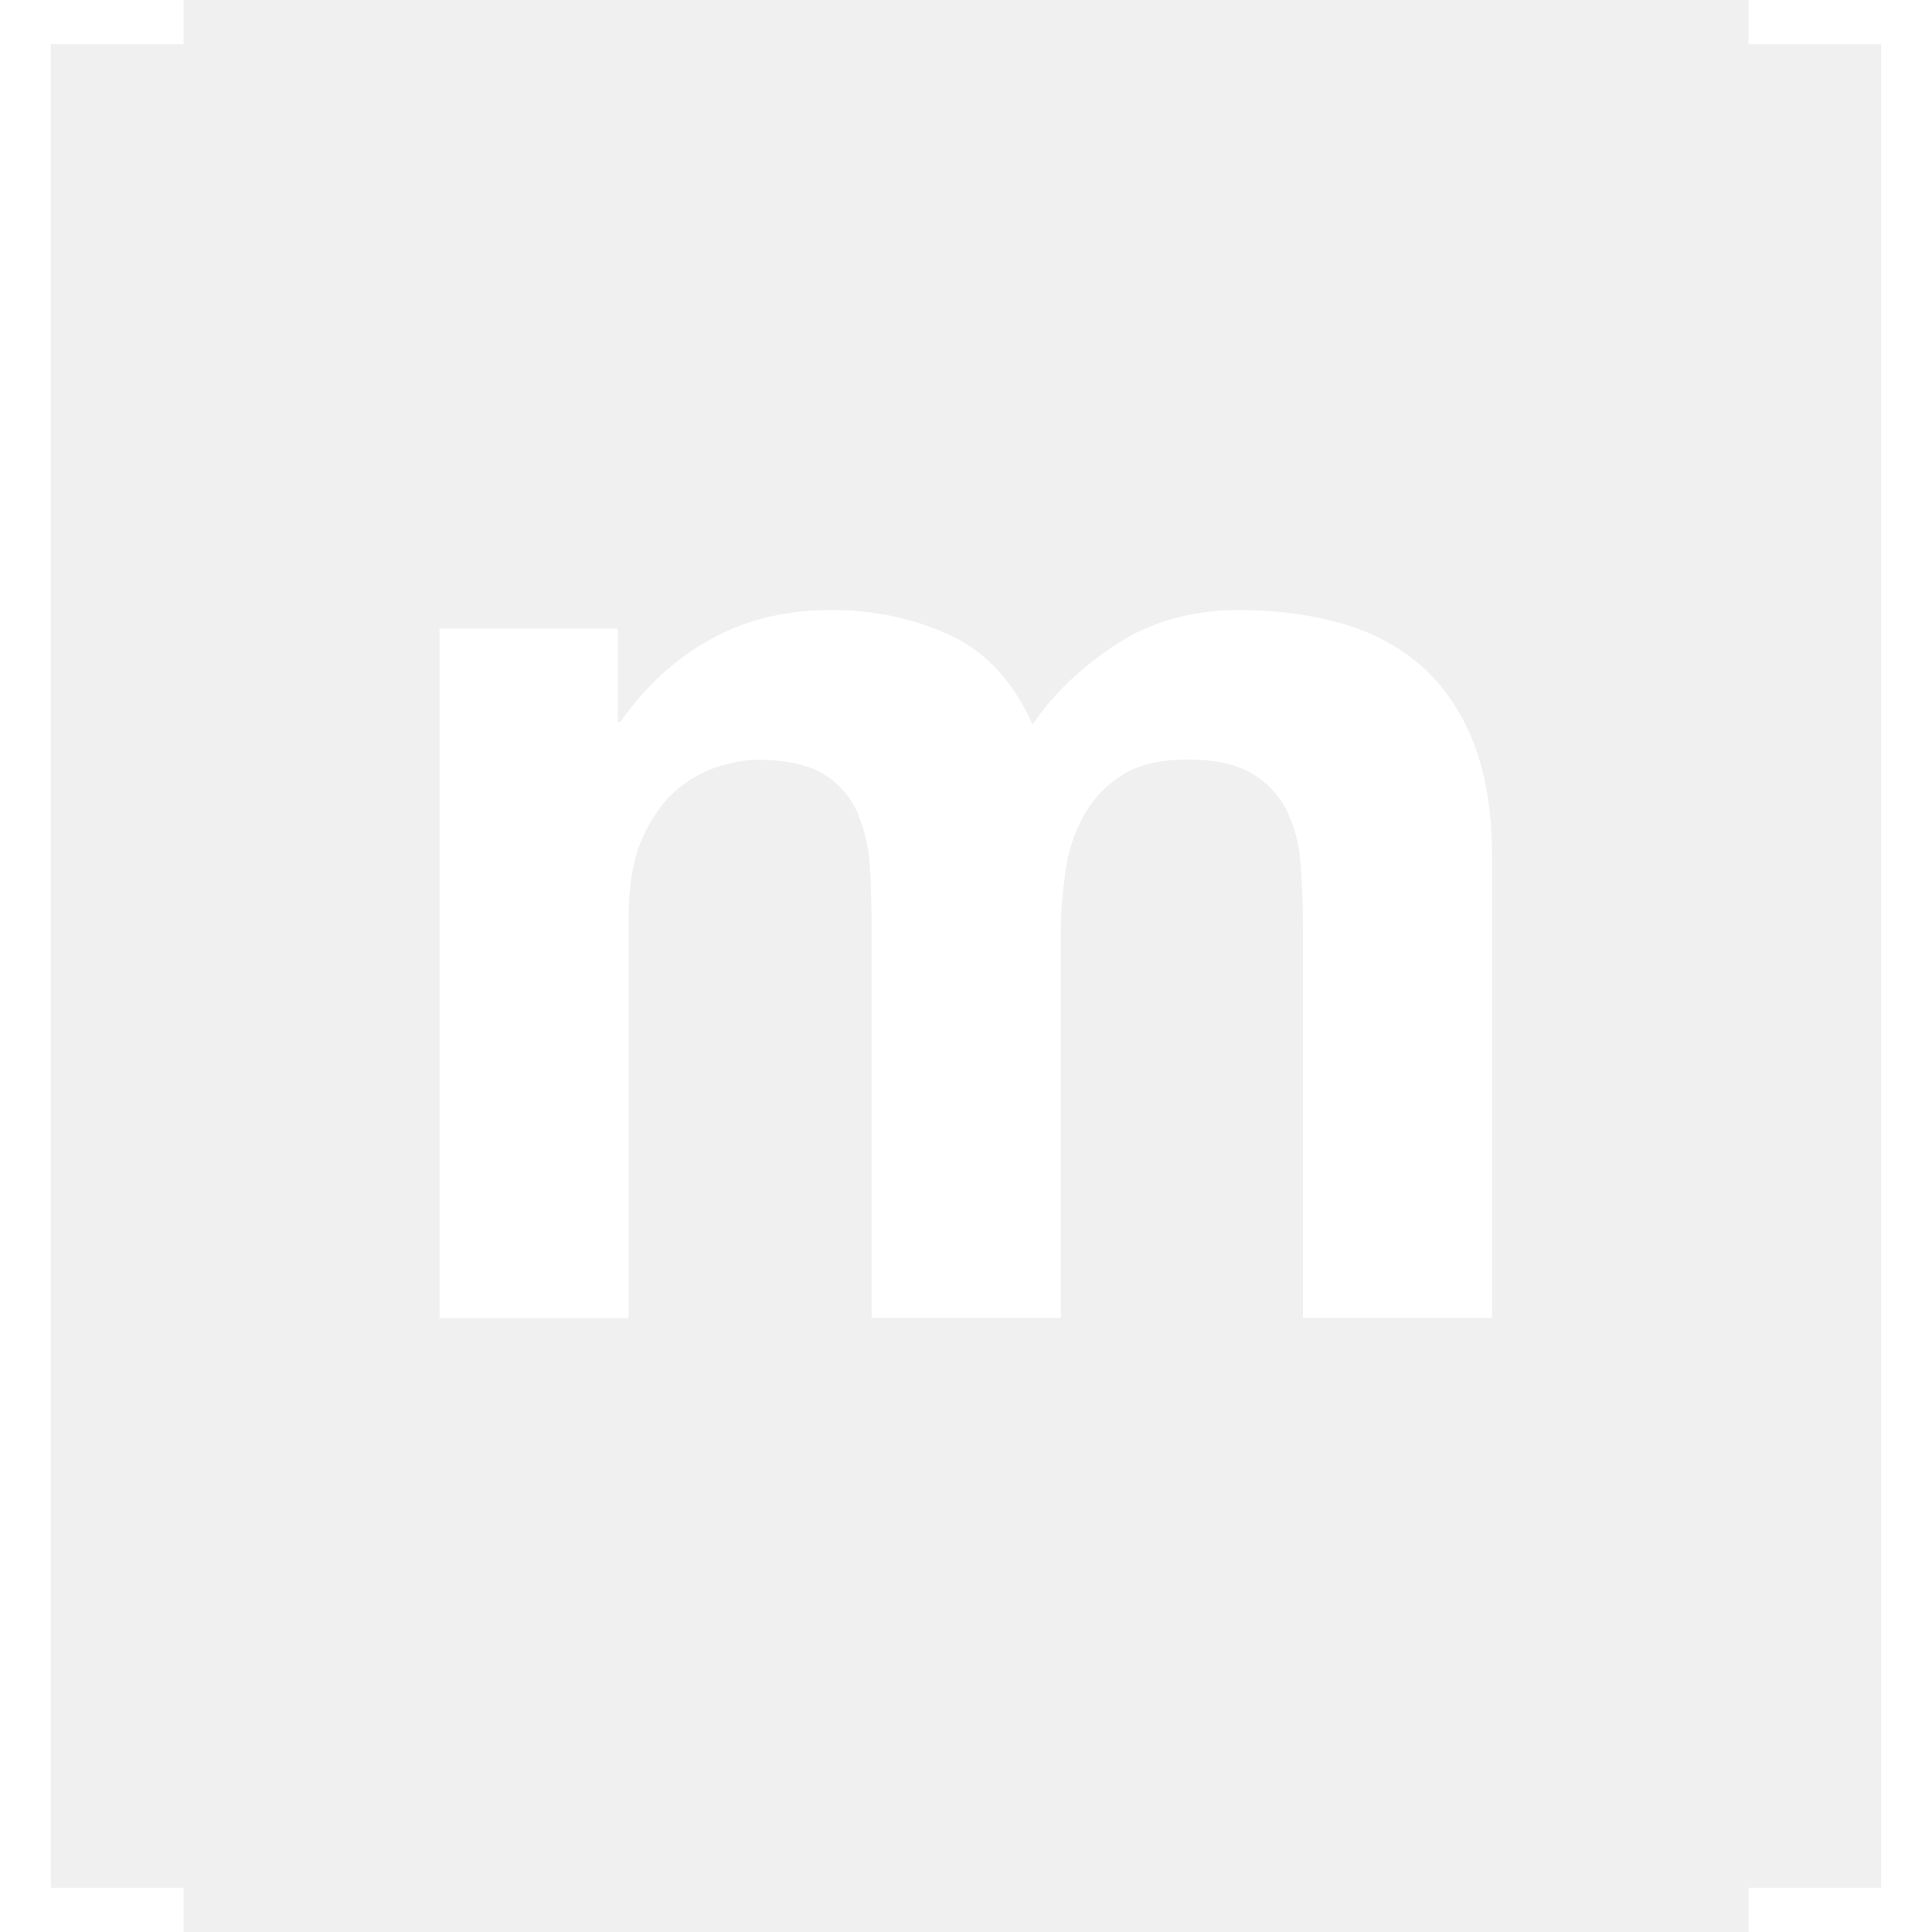
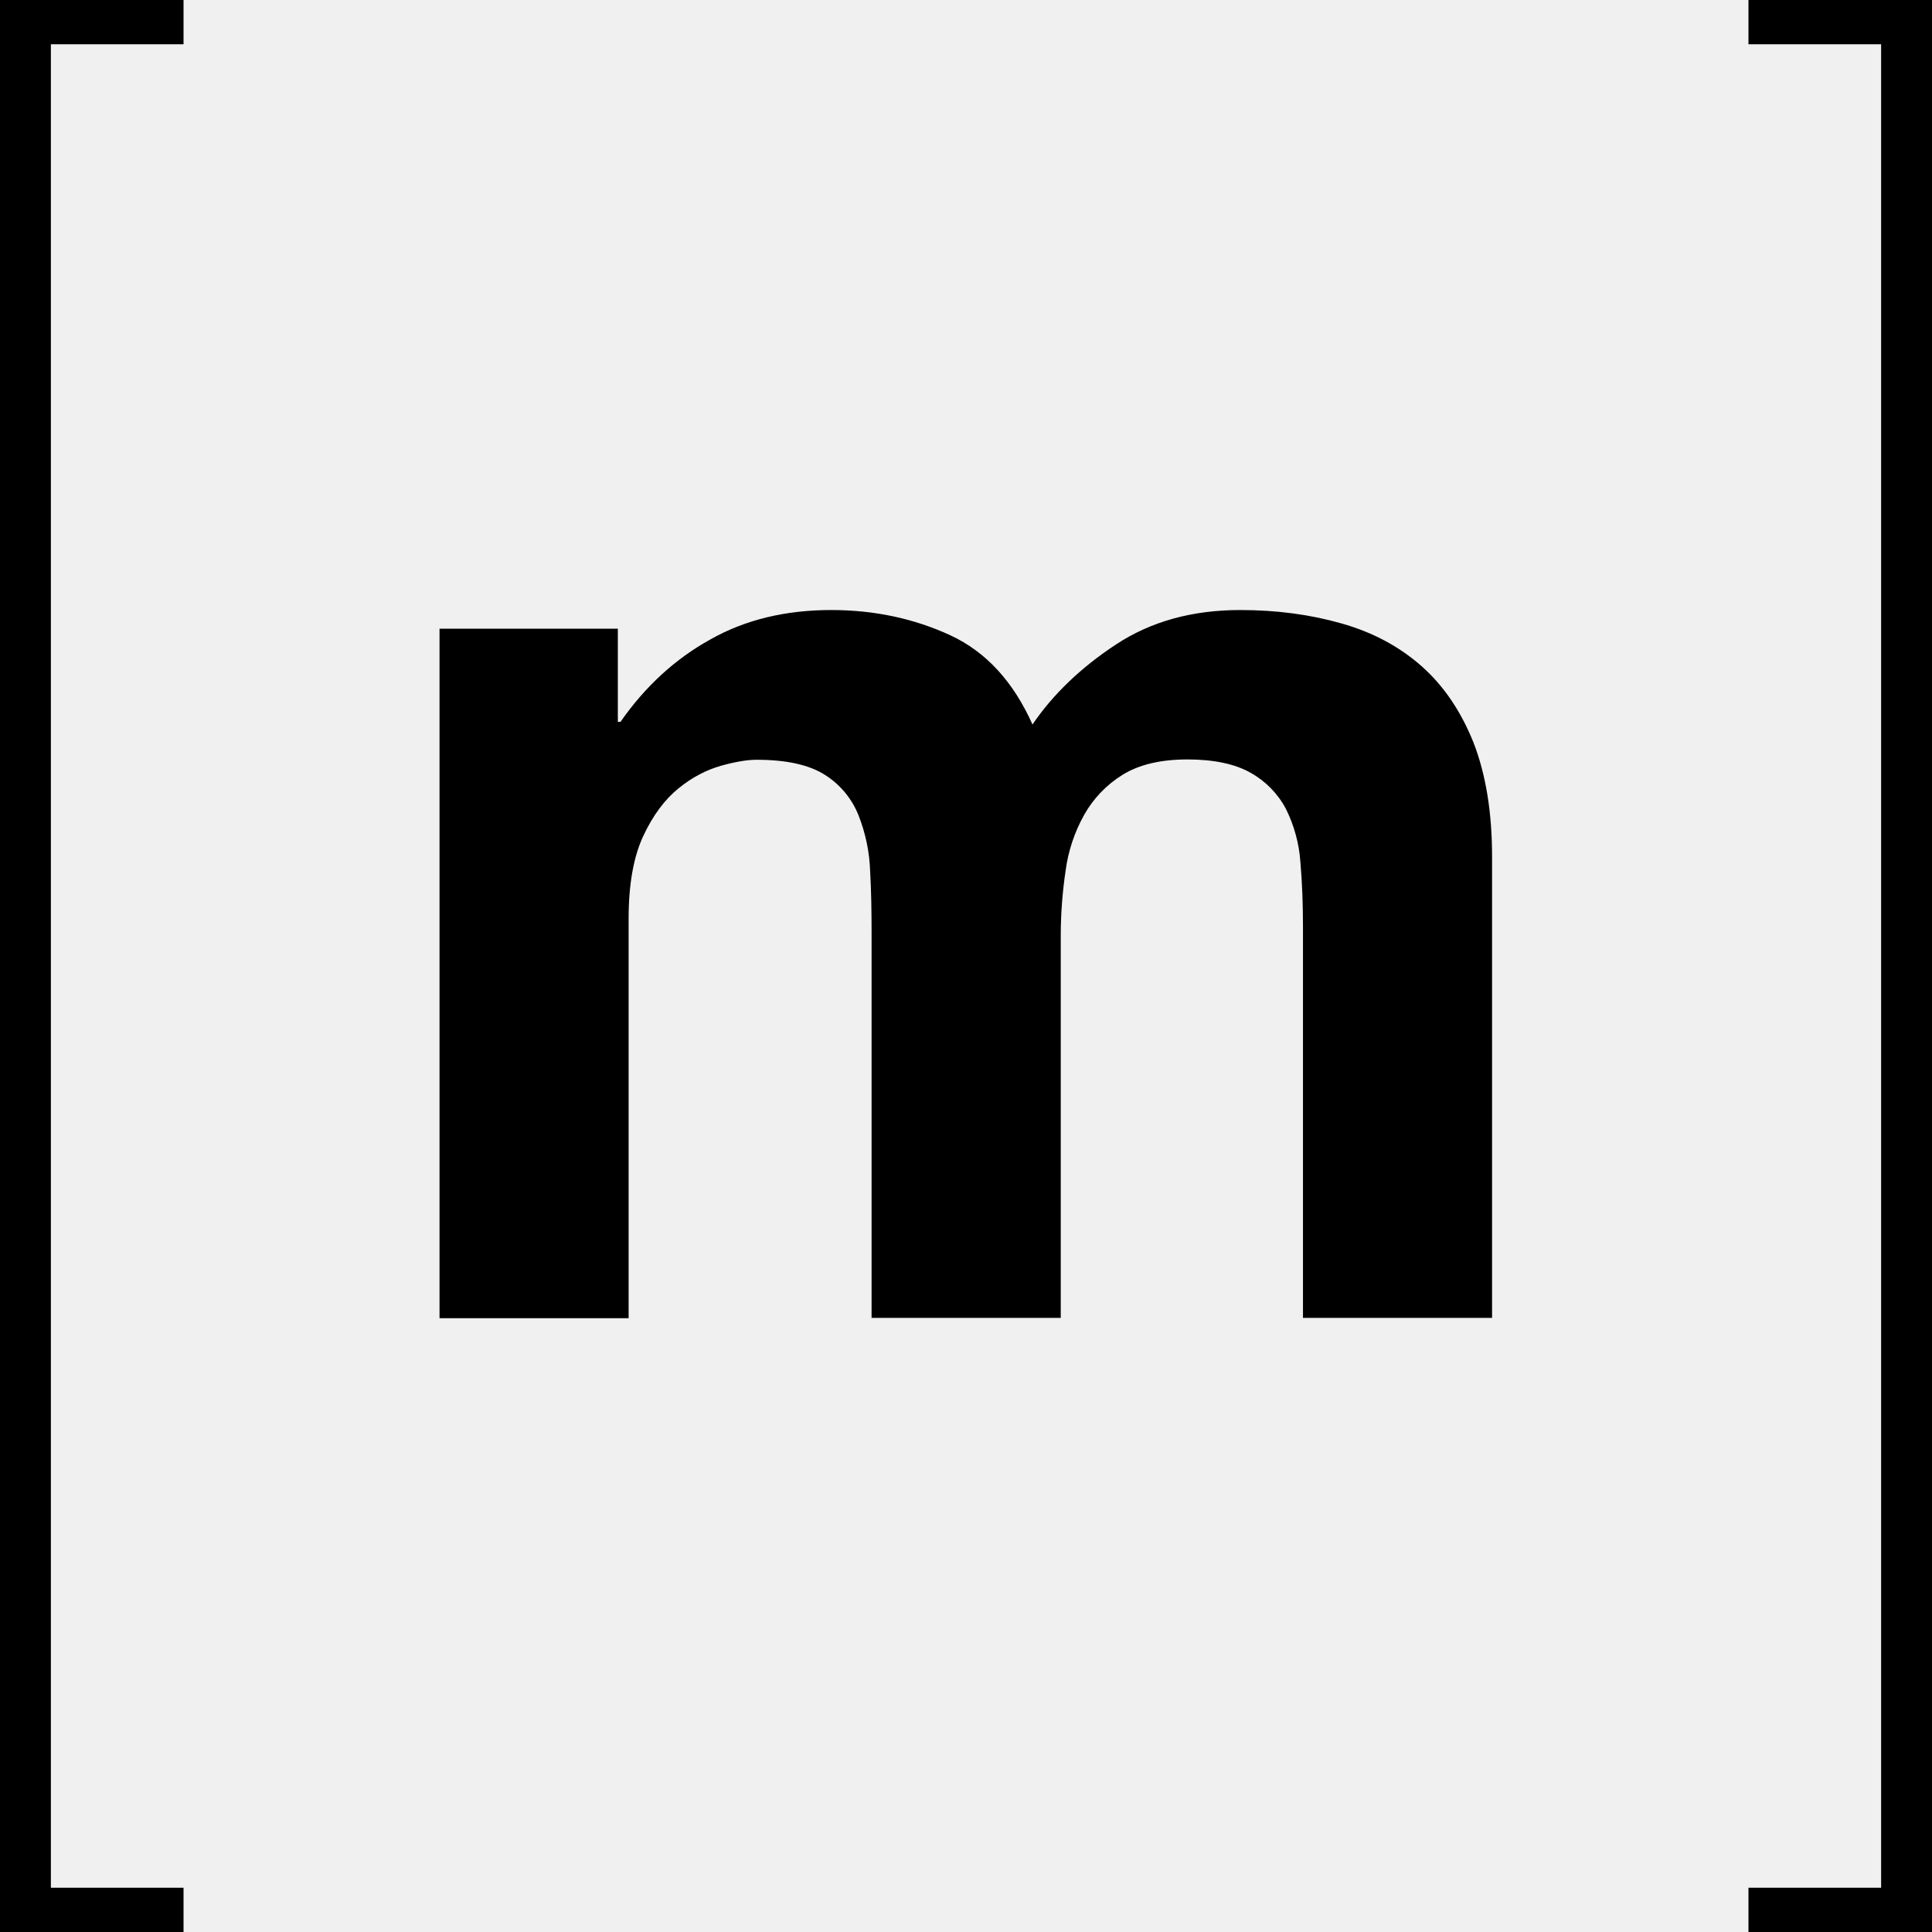
- <svg xmlns="http://www.w3.org/2000/svg" role="img" viewBox="0 0 24 24" fill="#fff">
+ <svg xmlns="http://www.w3.org/2000/svg" role="img" viewBox="0 0 24 24" fill="#000">
  <path d="M.632.55v22.9H2.28V24H0V0h2.28v.55zm7.043 7.26v1.157h.033c.309-.443.683-.784 1.117-1.024.433-.245.936-.365 1.5-.365.54 0 1.033.107 1.481.314.448.208.785.582 1.02 1.108.254-.374.6-.706 1.034-.992.434-.287.95-.43 1.546-.43.453 0 .872.056 1.26.167.388.11.716.286.993.53.276.245.489.559.646.951.152.392.23.863.23 1.417v5.728h-2.349V11.52c0-.286-.01-.559-.032-.812a1.755 1.755 0 0 0-.18-.66 1.106 1.106 0 0 0-.438-.448c-.194-.11-.457-.166-.785-.166-.332 0-.6.064-.803.189a1.38 1.38 0 0 0-.48.499 1.946 1.946 0 0 0-.231.696 5.56 5.56 0 0 0-.06.785v4.768h-2.35v-4.8c0-.254-.004-.503-.018-.752a2.074 2.074 0 0 0-.143-.688 1.052 1.052 0 0 0-.415-.503c-.194-.125-.476-.19-.854-.19-.111 0-.259.024-.439.074-.18.051-.36.143-.53.282-.171.138-.319.337-.439.595-.12.259-.18.6-.18 1.02v4.966H5.46V7.81zm15.693 15.64V.55H21.72V0H24v24h-2.28v-.55z" />
</svg>
